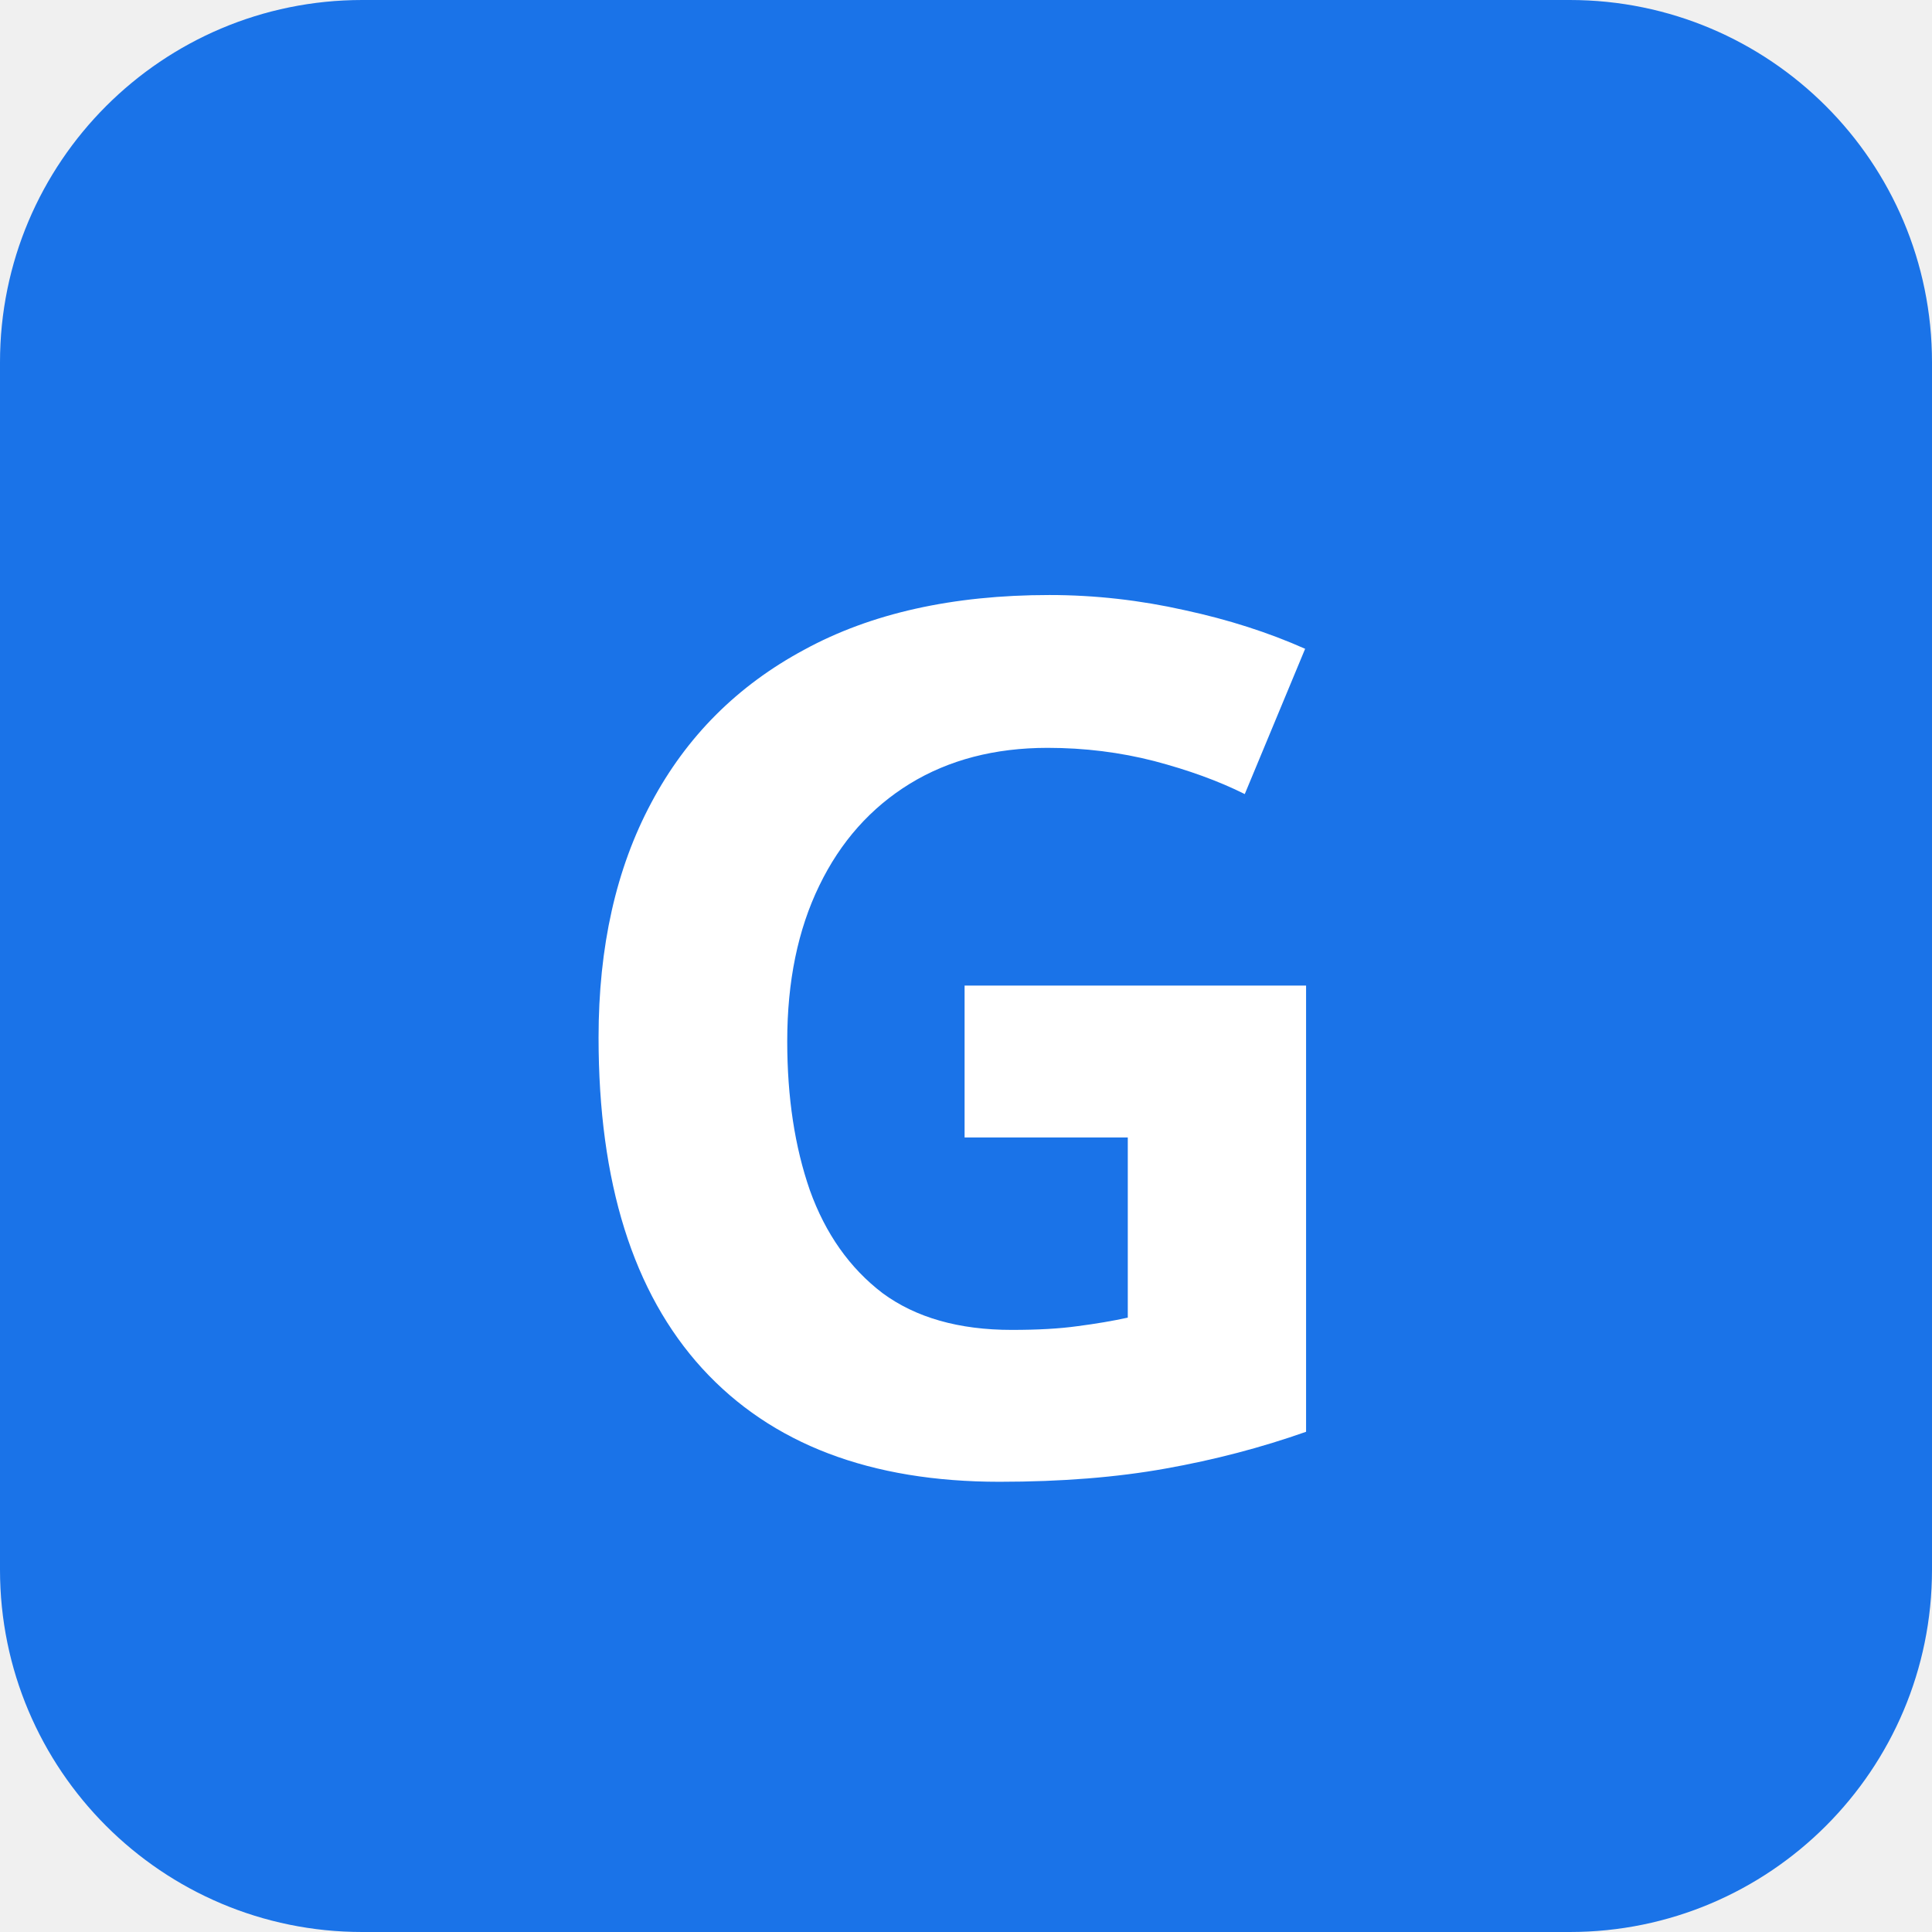
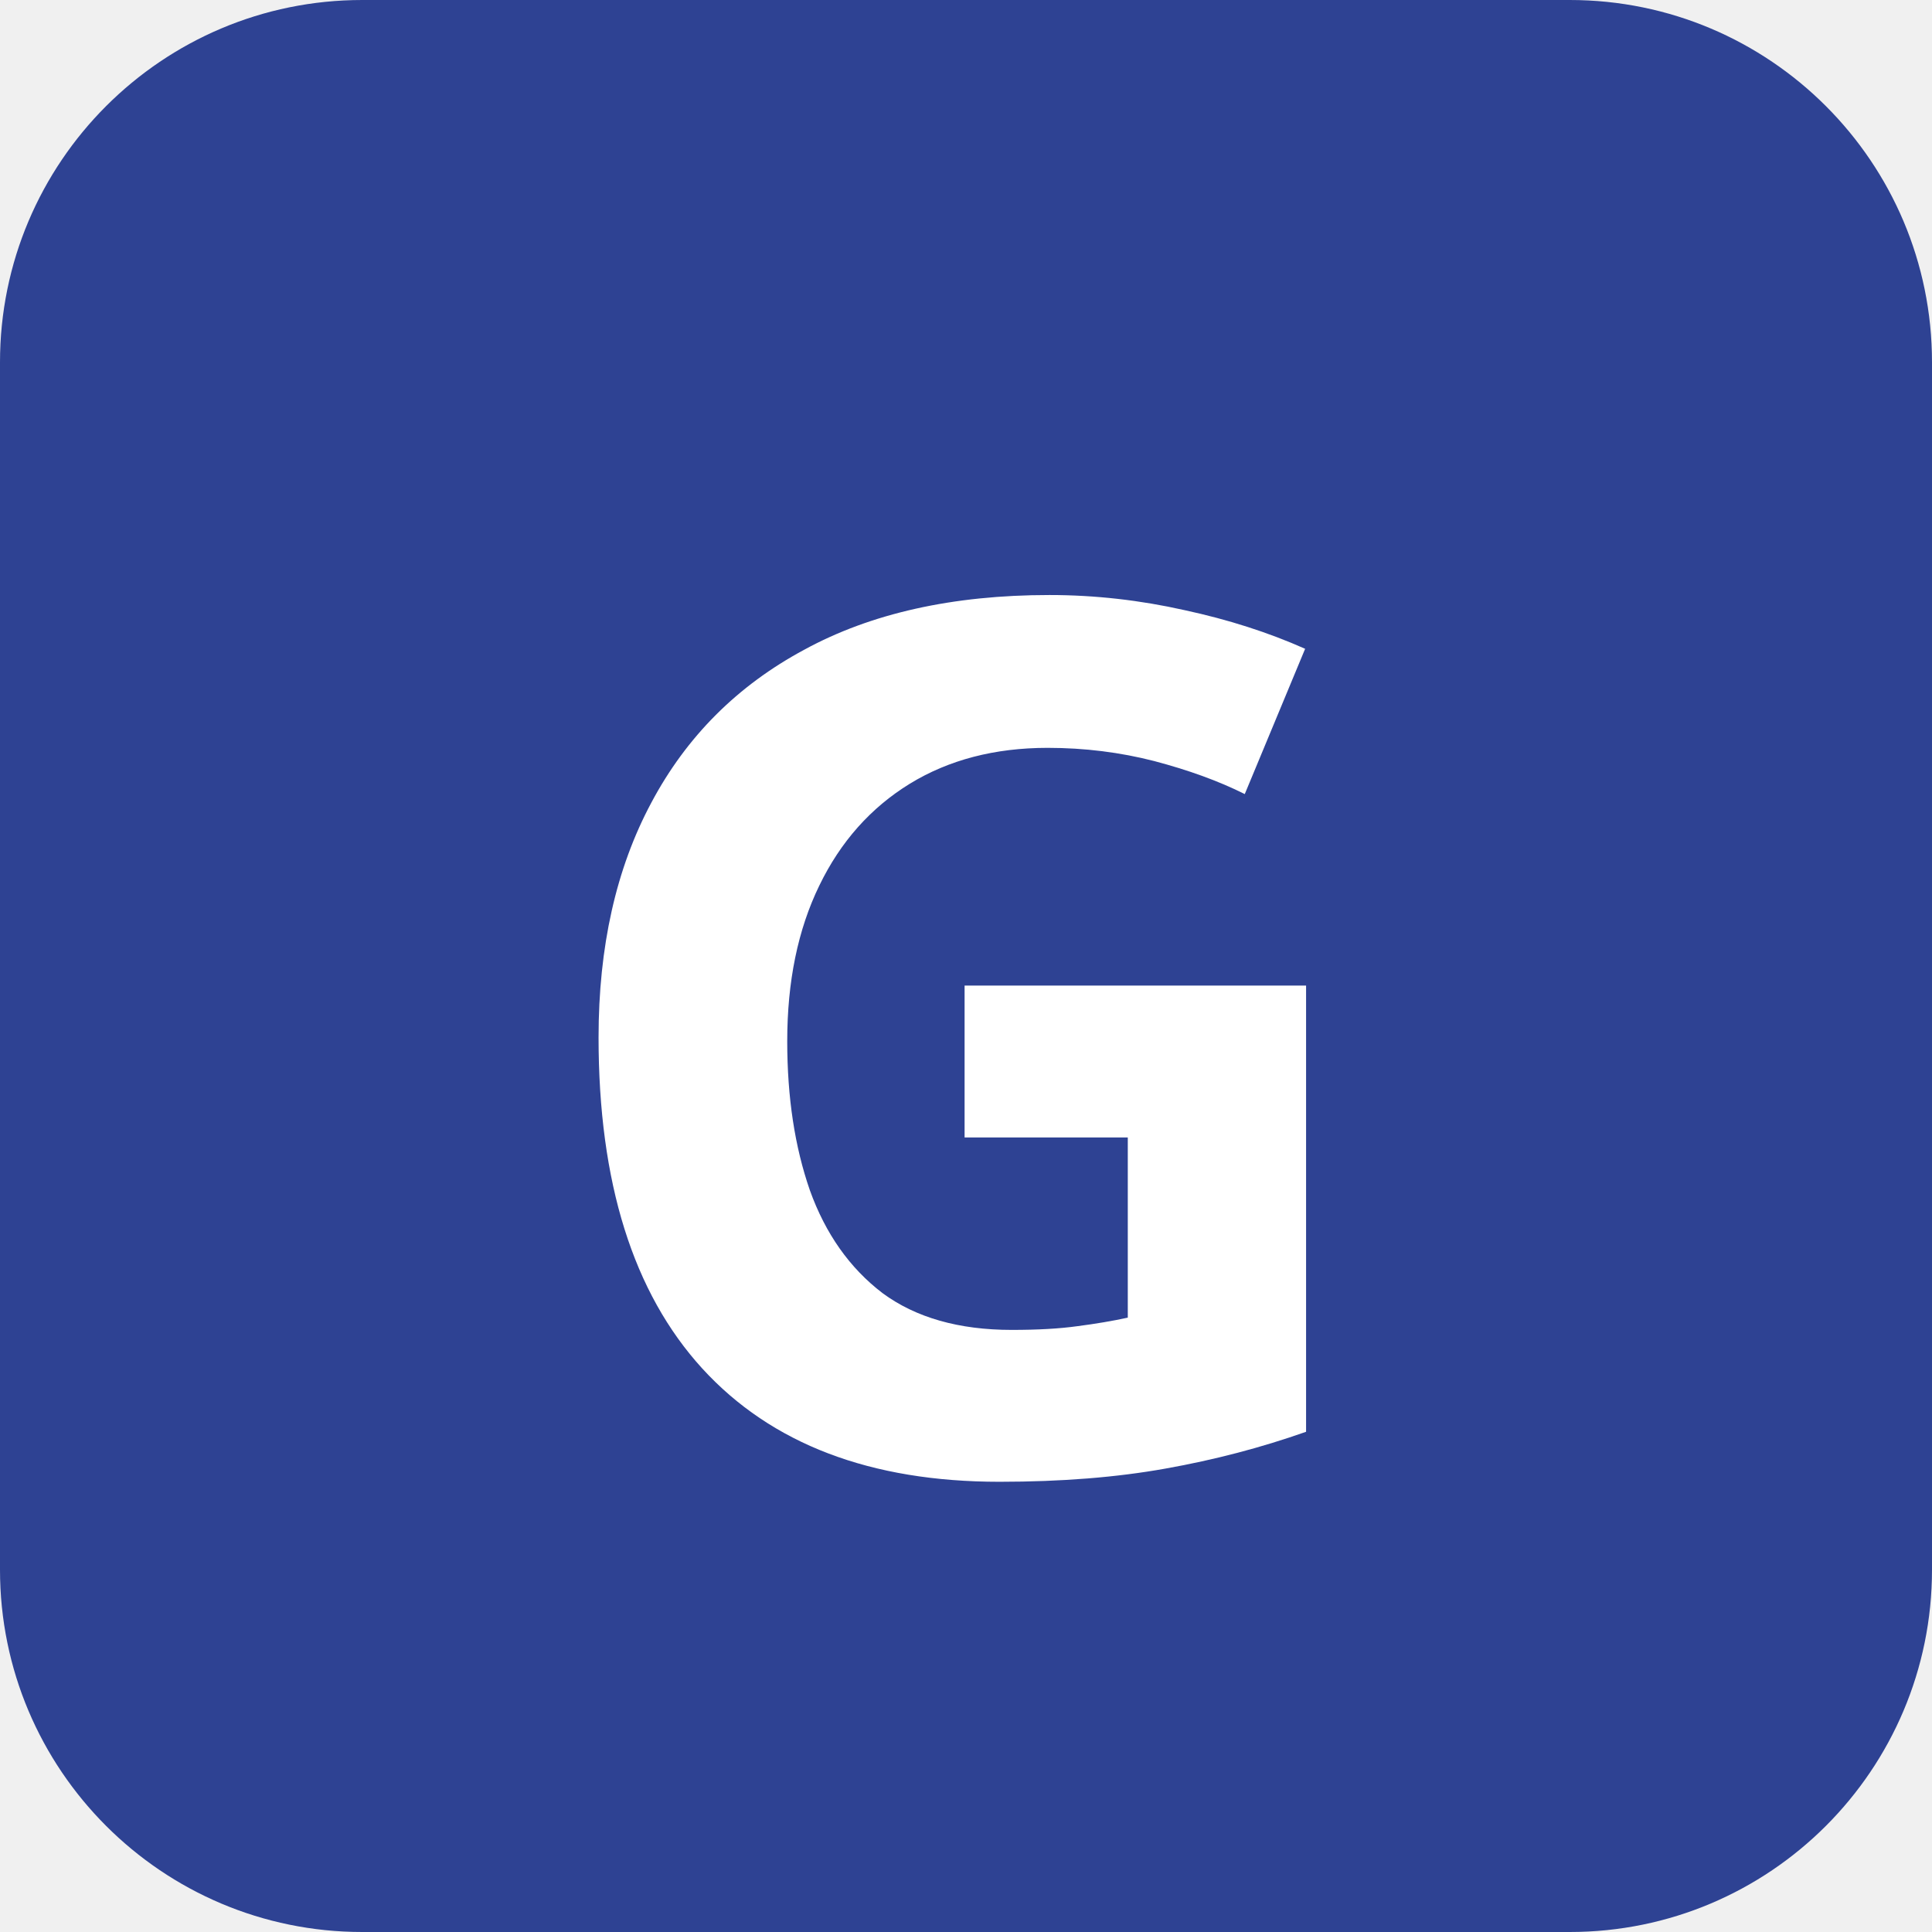
<svg xmlns="http://www.w3.org/2000/svg" viewBox="0 0 32 32" width="32" height="32">
-   <rect width="32" height="32" rx="6" fill="#1a73e8" />
+   <rect width="32" height="32" rx="6" fill="#2e4293" />
  <text x="50%" y="54%" dominant-baseline="middle" text-anchor="middle" font-family="system-ui, sans-serif" font-weight="700" font-size="20" fill="white">G</text>
</svg>
